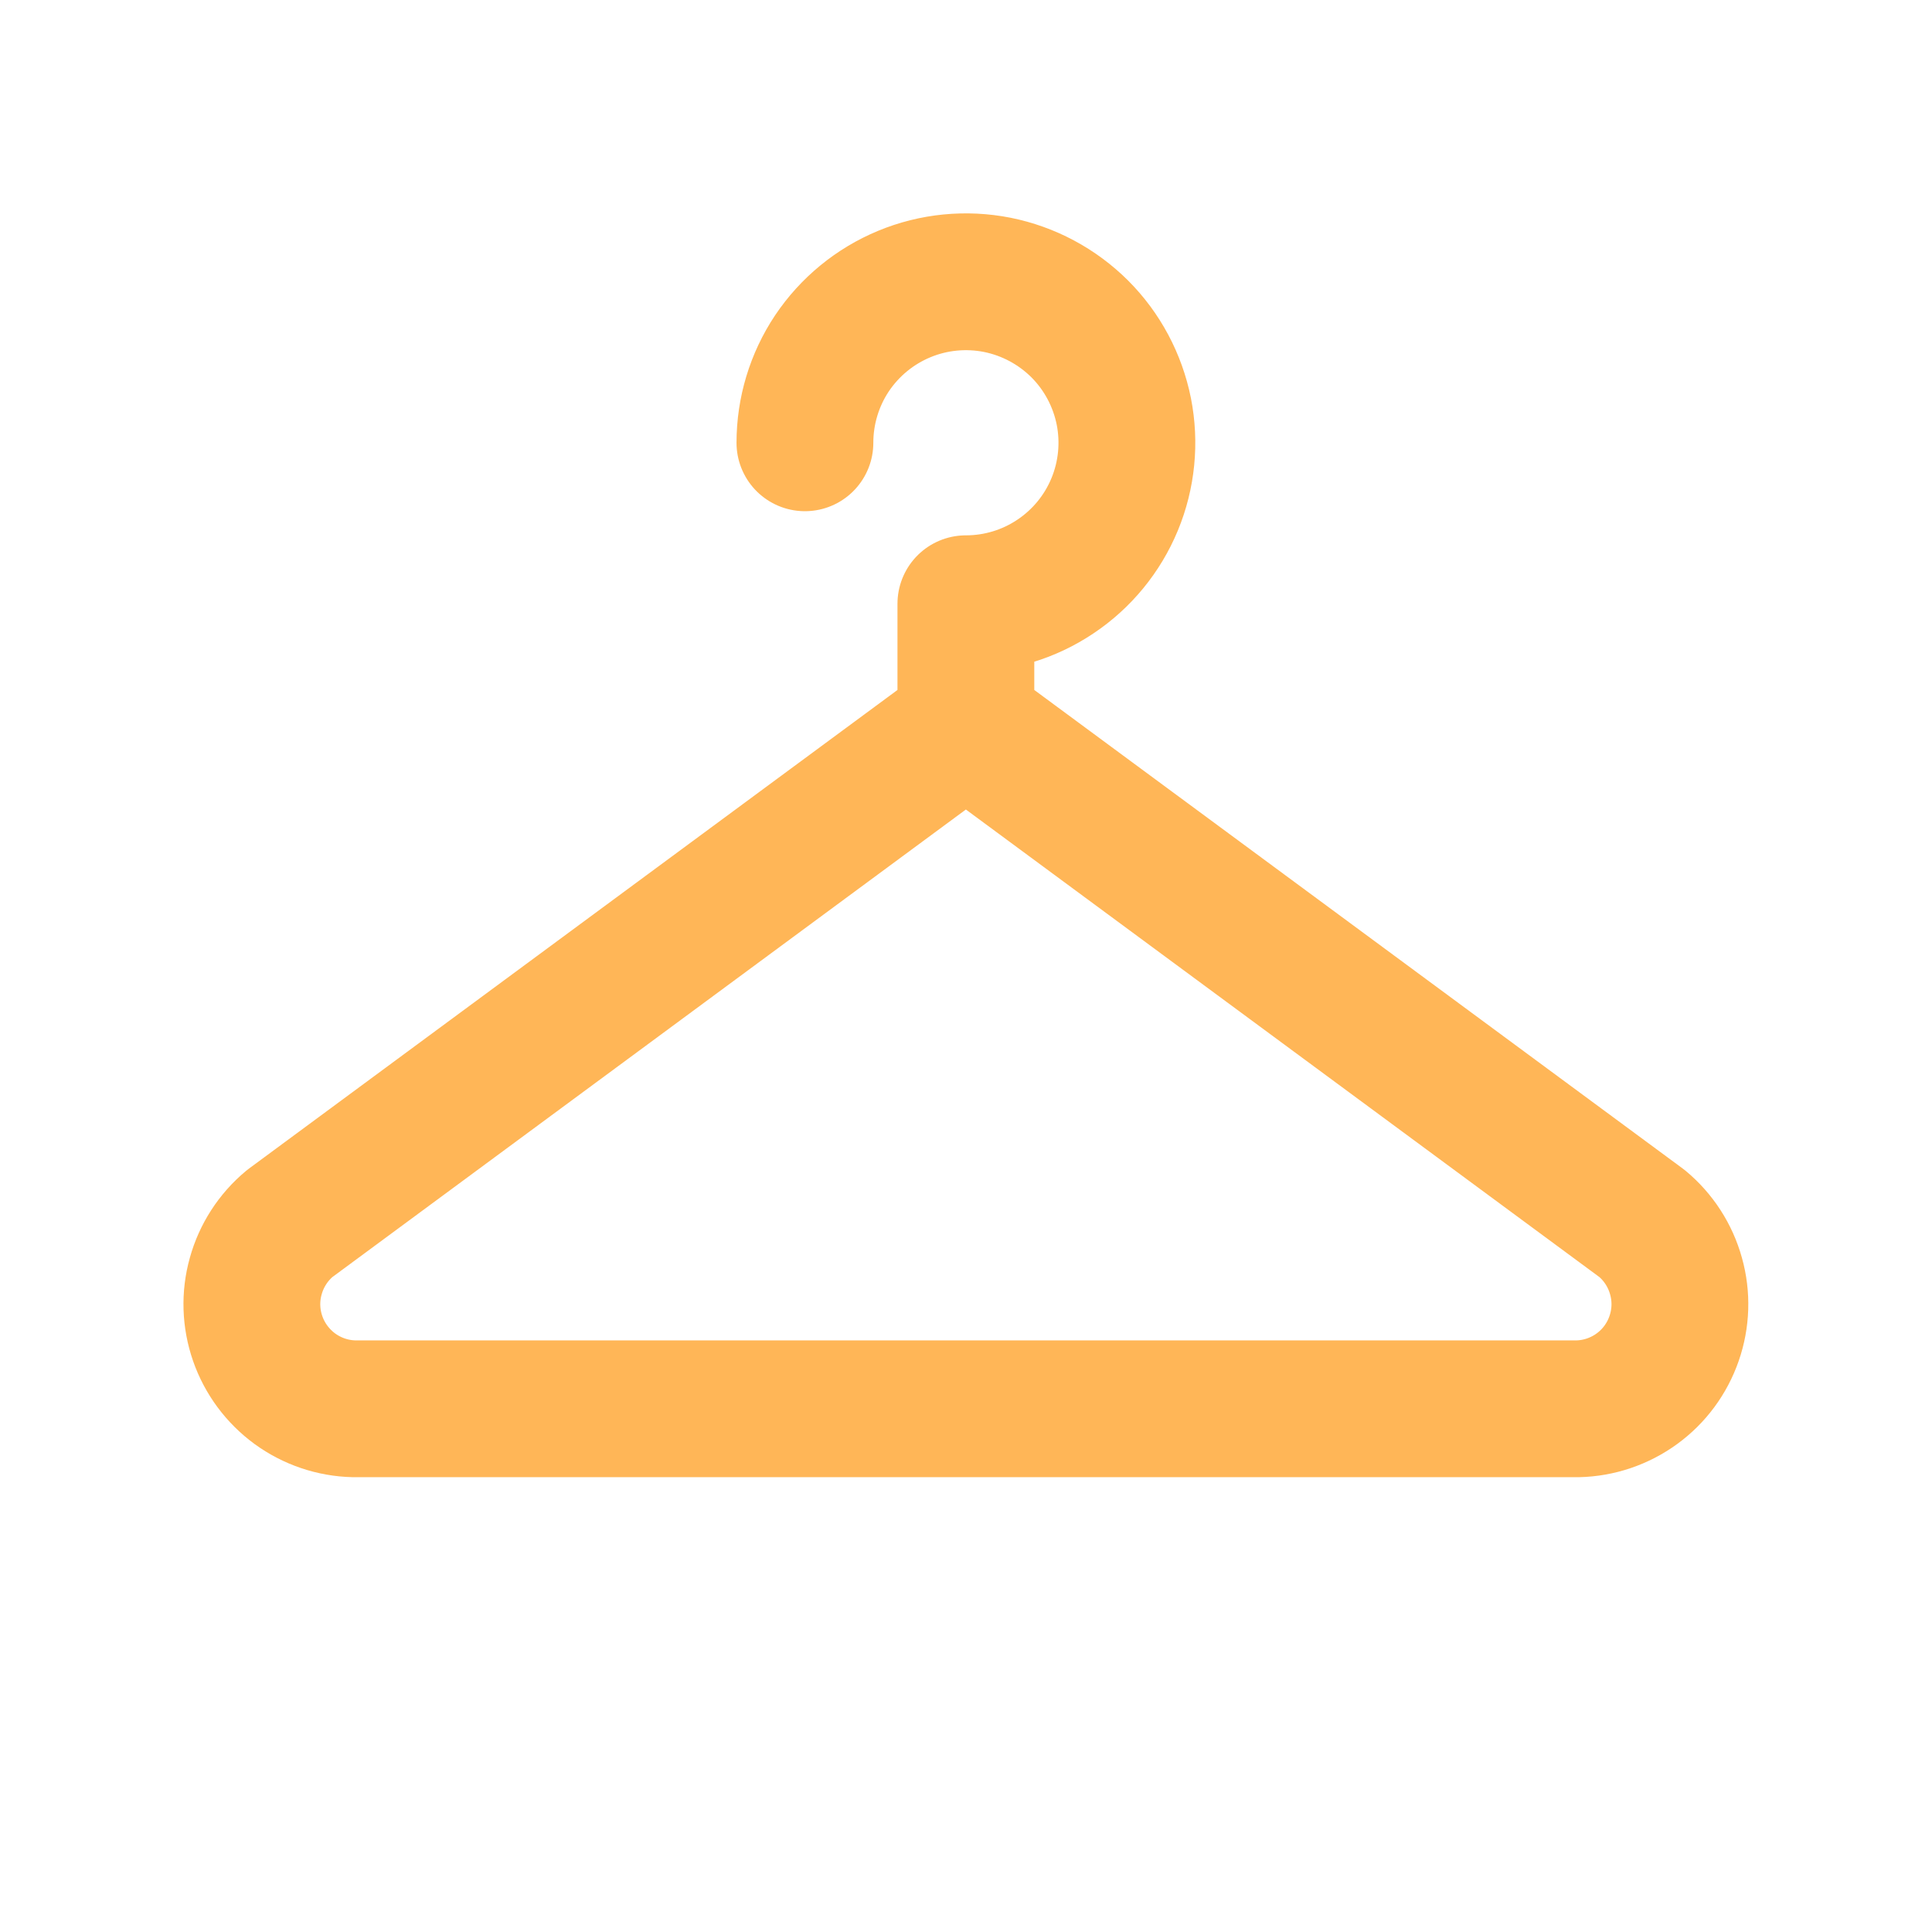
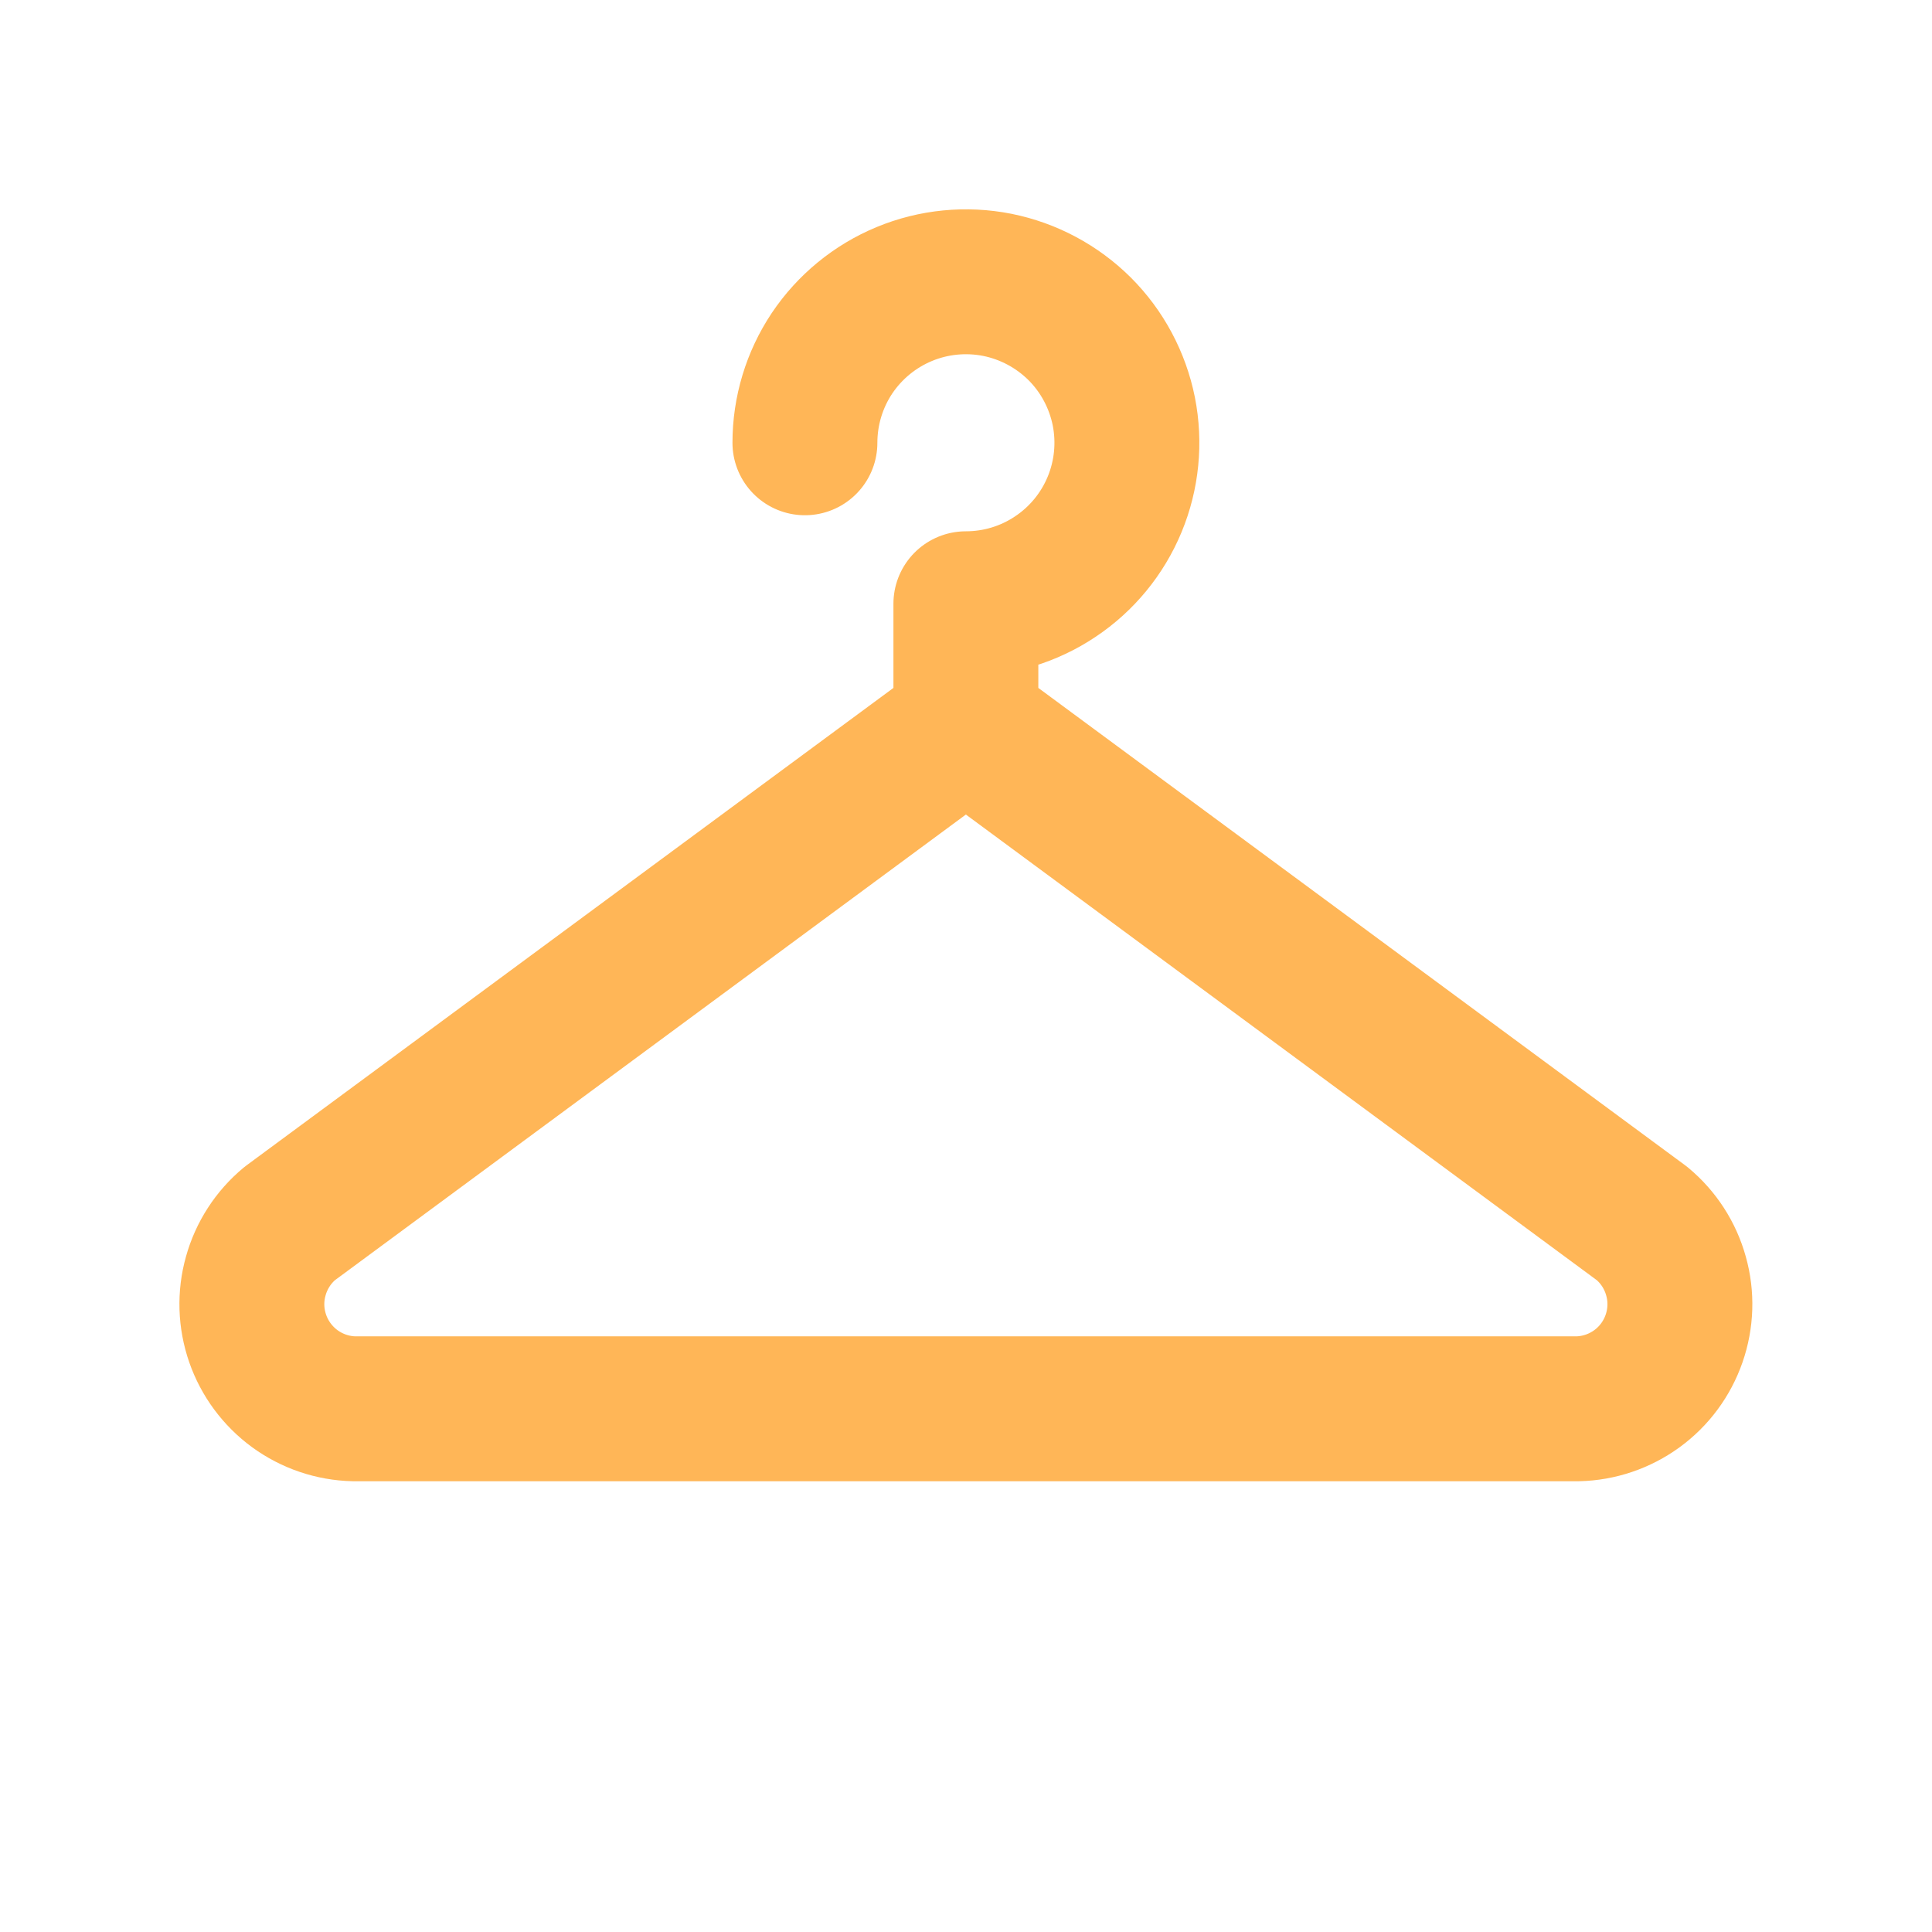
<svg xmlns="http://www.w3.org/2000/svg" preserveAspectRatio="none" overflow="visible" style="display: block;" width="16" height="16" viewBox="0 0 16 16" fill="none">
  <g id="Icon Â· Wardrobe">
-     <path id="Vector" d="M6.666 3.667C6.666 3.403 6.744 3.145 6.89 2.926C7.037 2.707 7.245 2.536 7.489 2.435C7.732 2.334 8.001 2.308 8.259 2.359C8.518 2.411 8.755 2.538 8.942 2.724C9.128 2.91 9.255 3.148 9.307 3.407C9.358 3.665 9.332 3.933 9.231 4.177C9.13 4.421 8.959 4.629 8.74 4.775C8.521 4.922 8.263 5 7.999 5V6M7.999 6L13.599 10.133C13.735 10.246 13.833 10.398 13.88 10.568C13.928 10.738 13.922 10.918 13.864 11.085C13.806 11.252 13.699 11.397 13.556 11.501C13.413 11.605 13.242 11.663 13.066 11.667H2.932C2.756 11.663 2.585 11.605 2.442 11.501C2.3 11.397 2.192 11.252 2.134 11.085C2.076 10.918 2.07 10.738 2.118 10.568C2.165 10.398 2.263 10.246 2.399 10.133L7.999 6Z" stroke-width="1.133" stroke-linecap="round" stroke-linejoin="round" stroke="#FFB657" />
+     <path id="Vector" d="M6.666 3.667C6.666 3.403 6.744 3.145 6.89 2.926C7.037 2.707 7.245 2.536 7.489 2.435C7.732 2.334 8.001 2.308 8.259 2.359C8.518 2.411 8.755 2.538 8.942 2.724C9.128 2.91 9.255 3.148 9.307 3.407C9.358 3.665 9.332 3.933 9.231 4.177C9.13 4.421 8.959 4.629 8.74 4.775C8.521 4.922 8.263 5 7.999 5V6M7.999 6L13.599 10.133C13.735 10.246 13.833 10.398 13.88 10.568C13.928 10.738 13.922 10.918 13.864 11.085C13.806 11.252 13.699 11.397 13.556 11.501C13.413 11.605 13.242 11.663 13.066 11.667H2.932C2.756 11.663 2.585 11.605 2.442 11.501C2.3 11.397 2.192 11.252 2.134 11.085C2.076 10.918 2.07 10.738 2.118 10.568C2.165 10.398 2.263 10.246 2.399 10.133L7.999 6Z" stroke-width="1.2" vector-effect="non-scaling-stroke" stroke-linecap="round" stroke-linejoin="round" stroke="#FFB657" />
  </g>
</svg>
